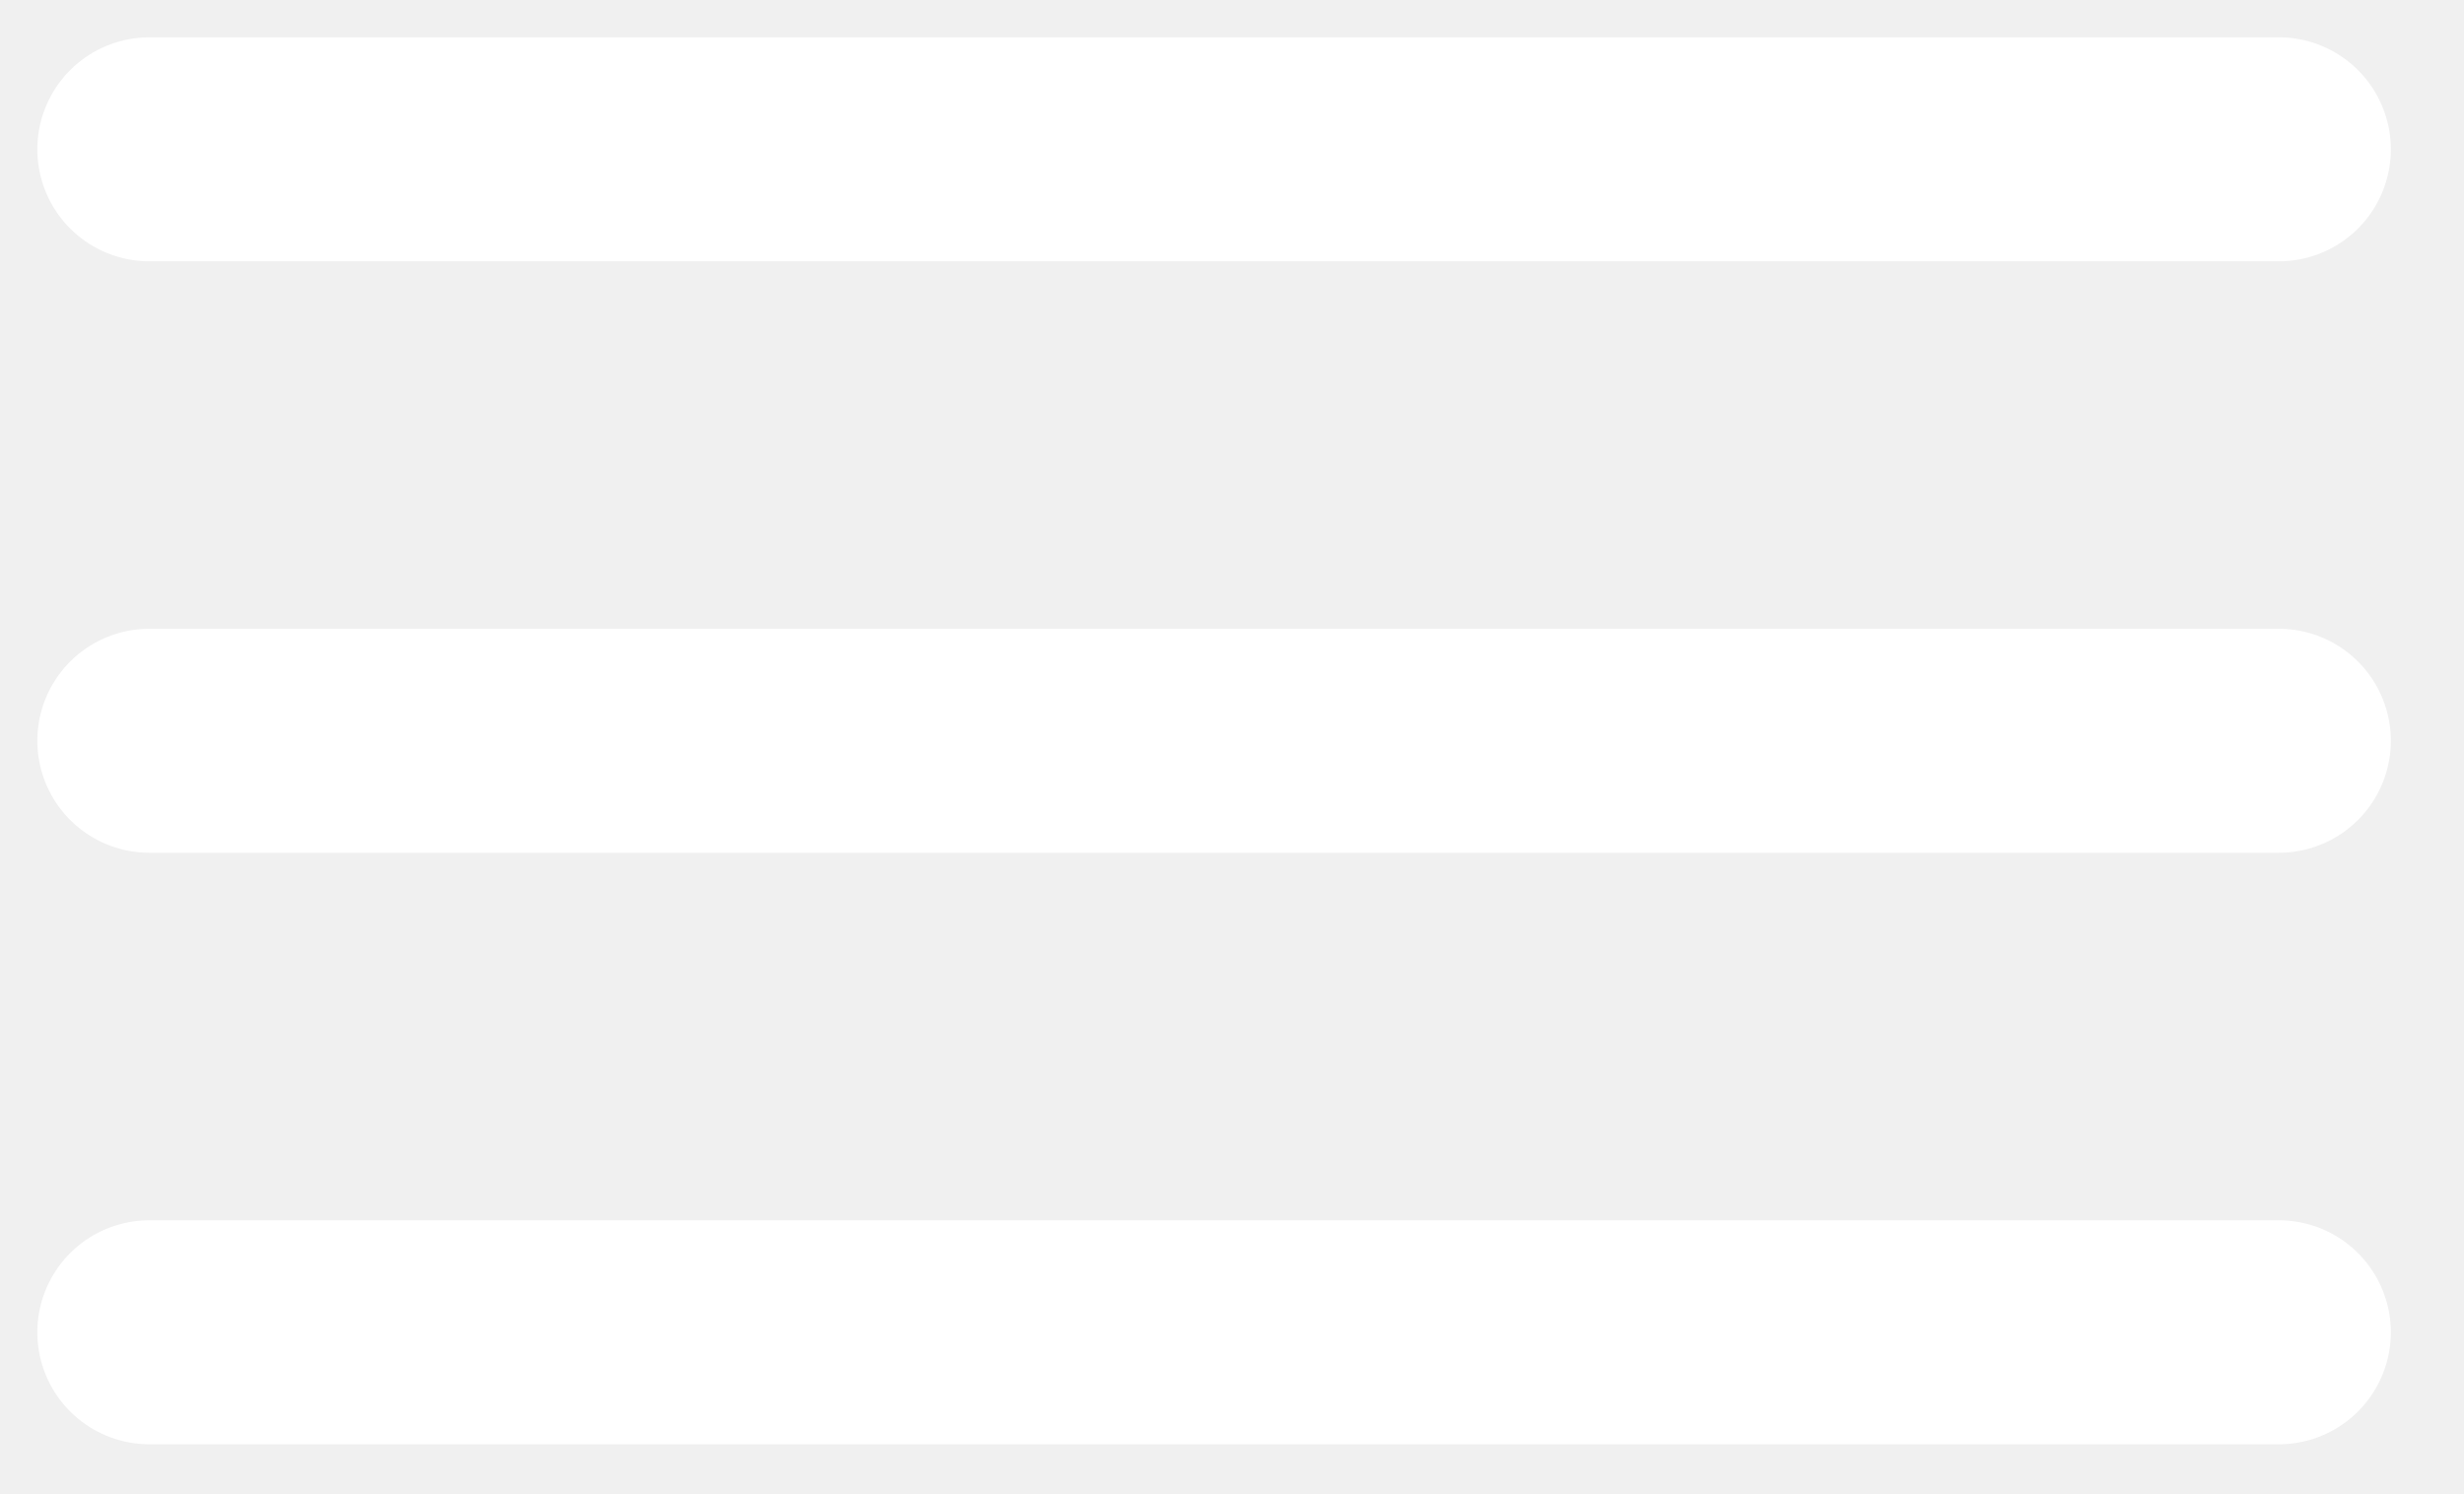
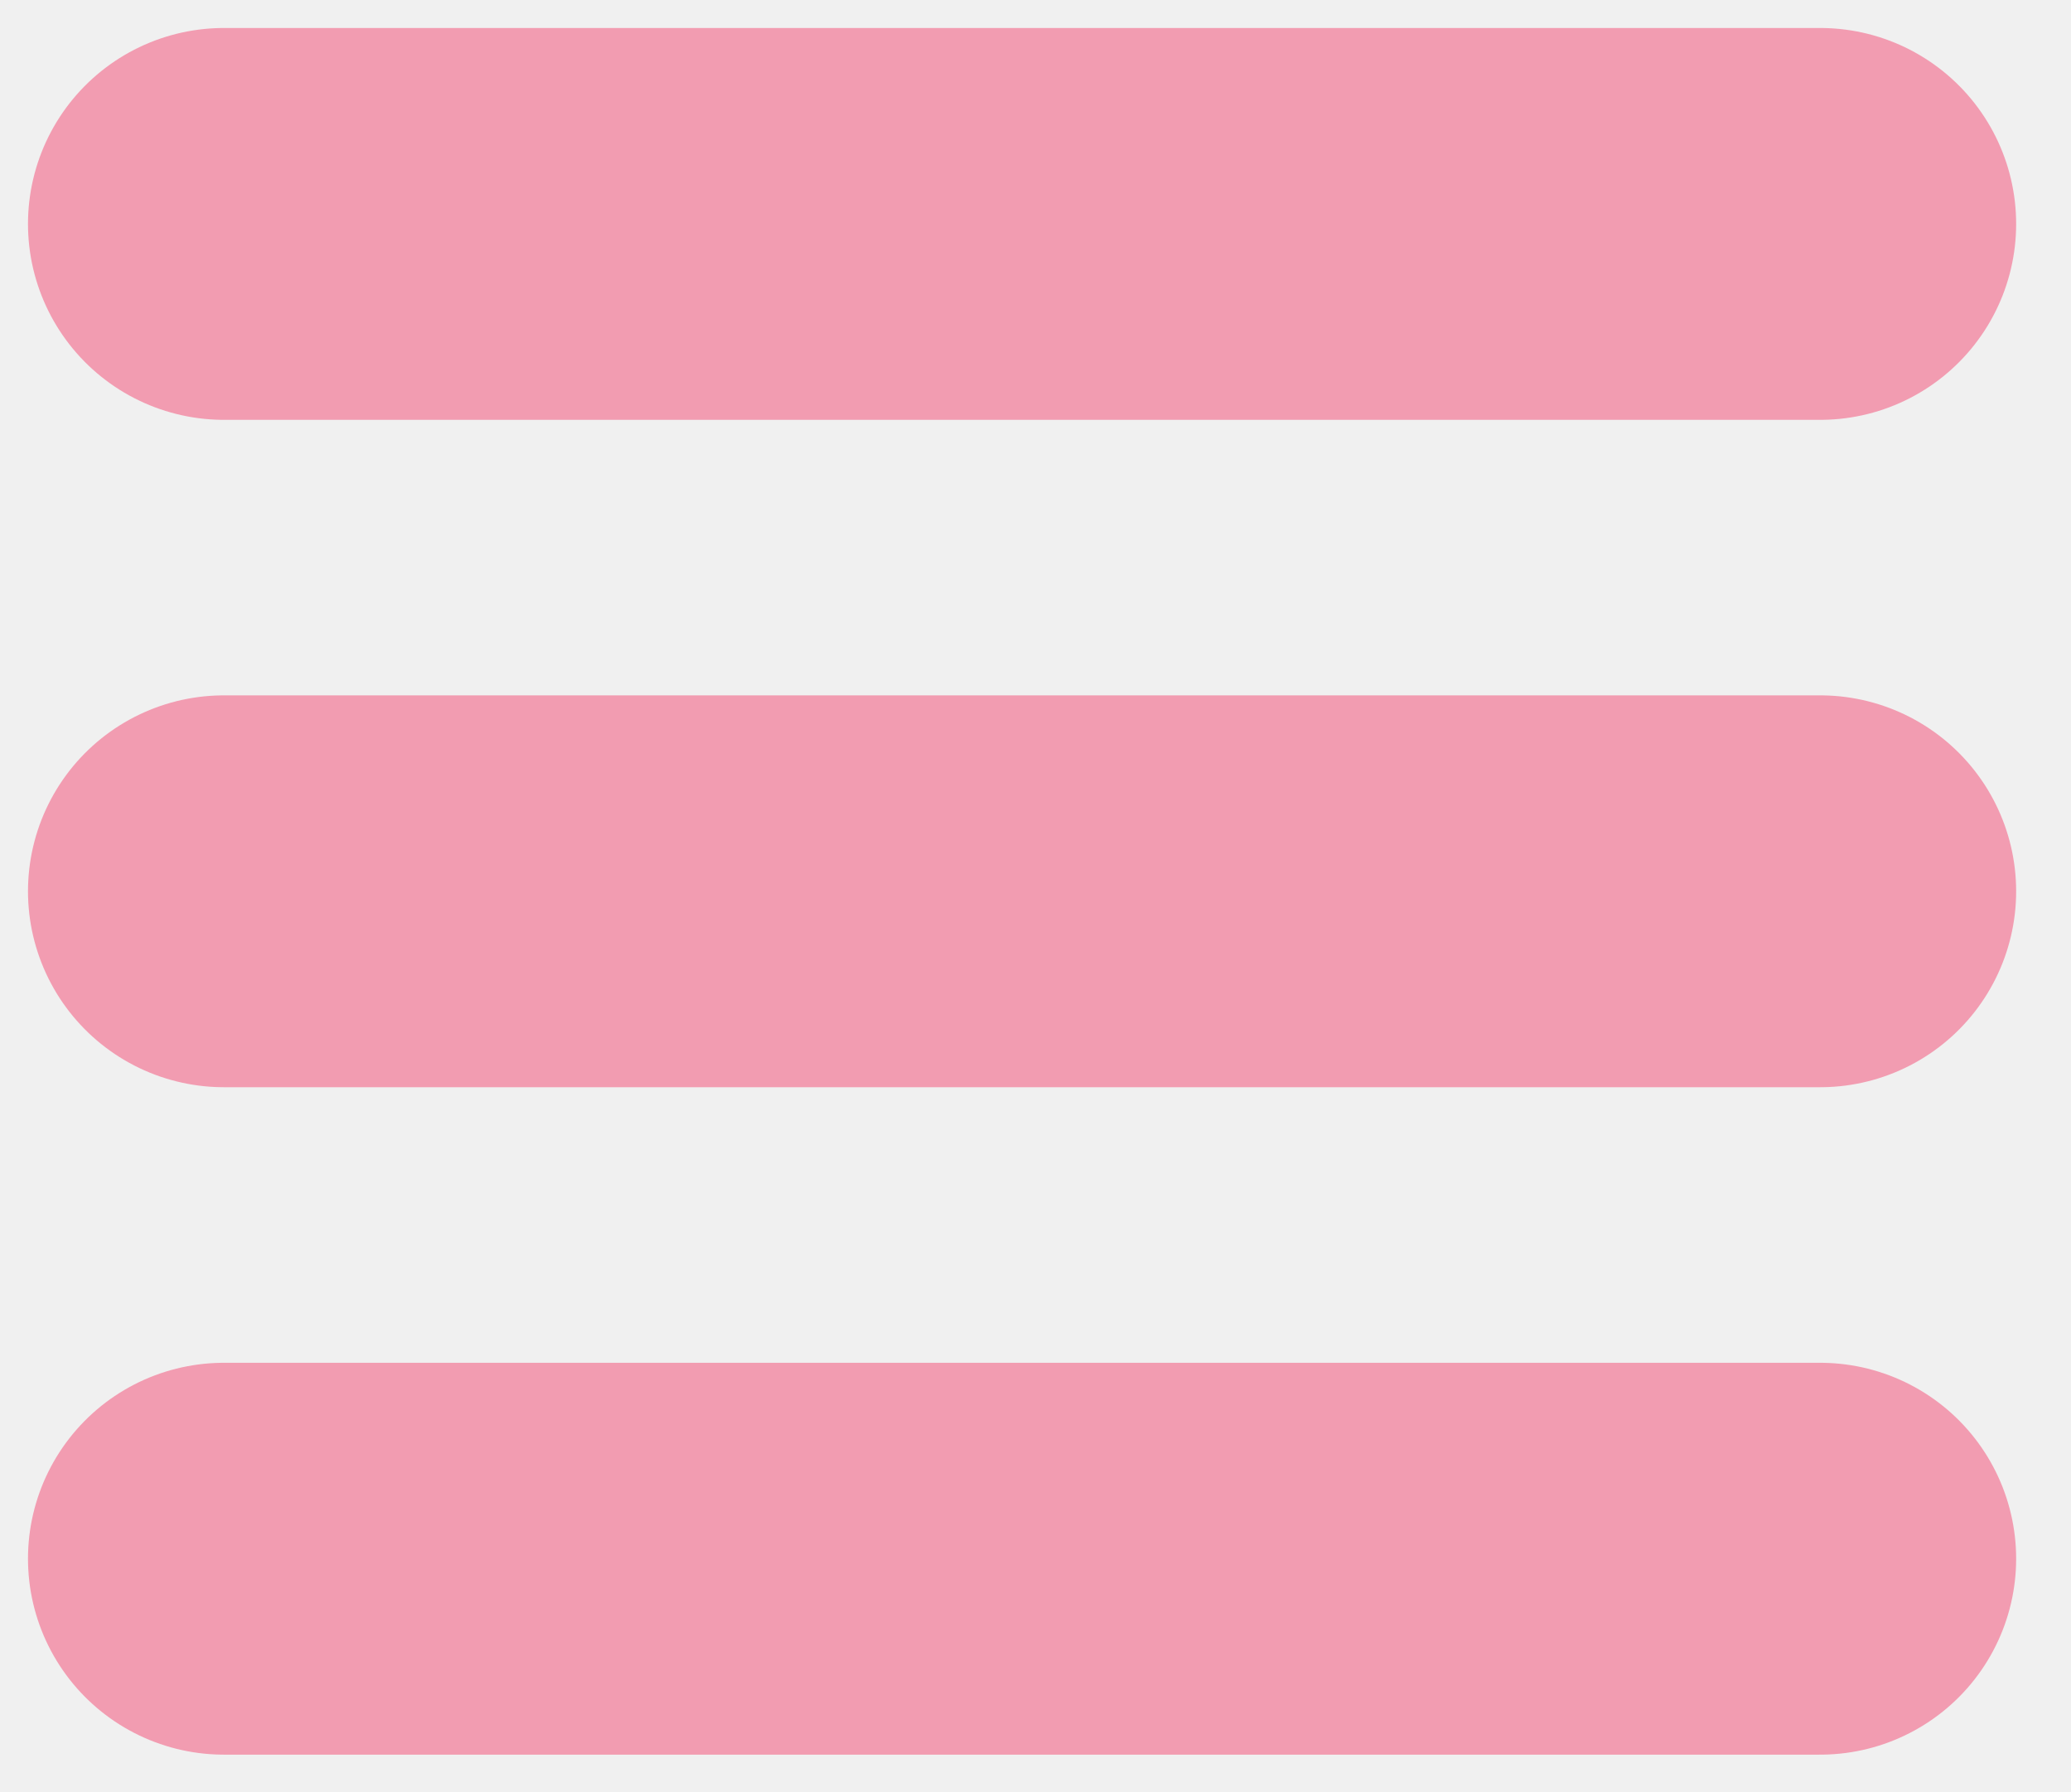
- <svg xmlns="http://www.w3.org/2000/svg" width="33" height="20" viewBox="0 0 33 20" fill="none">
-   <path d="M2 2H30.52" stroke="white" stroke-width="3" stroke-linecap="round" />
-   <path d="M2 9.922H30.52" stroke="white" stroke-width="3" stroke-linecap="round" />
-   <path d="M2 17.845H30.52" stroke="white" stroke-width="3" stroke-linecap="round" />
+ <svg xmlns="http://www.w3.org/2000/svg" width="37" height="32" viewBox="0 0 37 32" fill="none">
+   <path d="M4 4H32.52" stroke="#F29CB1" stroke-width="7" stroke-linecap="round" />
+   <path d="M4 15.922H32.52" stroke="#F29CB1" stroke-width="7" stroke-linecap="round" />
+   <path d="M4 27.845H32.52" stroke="#F29CB1" stroke-width="7" stroke-linecap="round" />
</svg>
